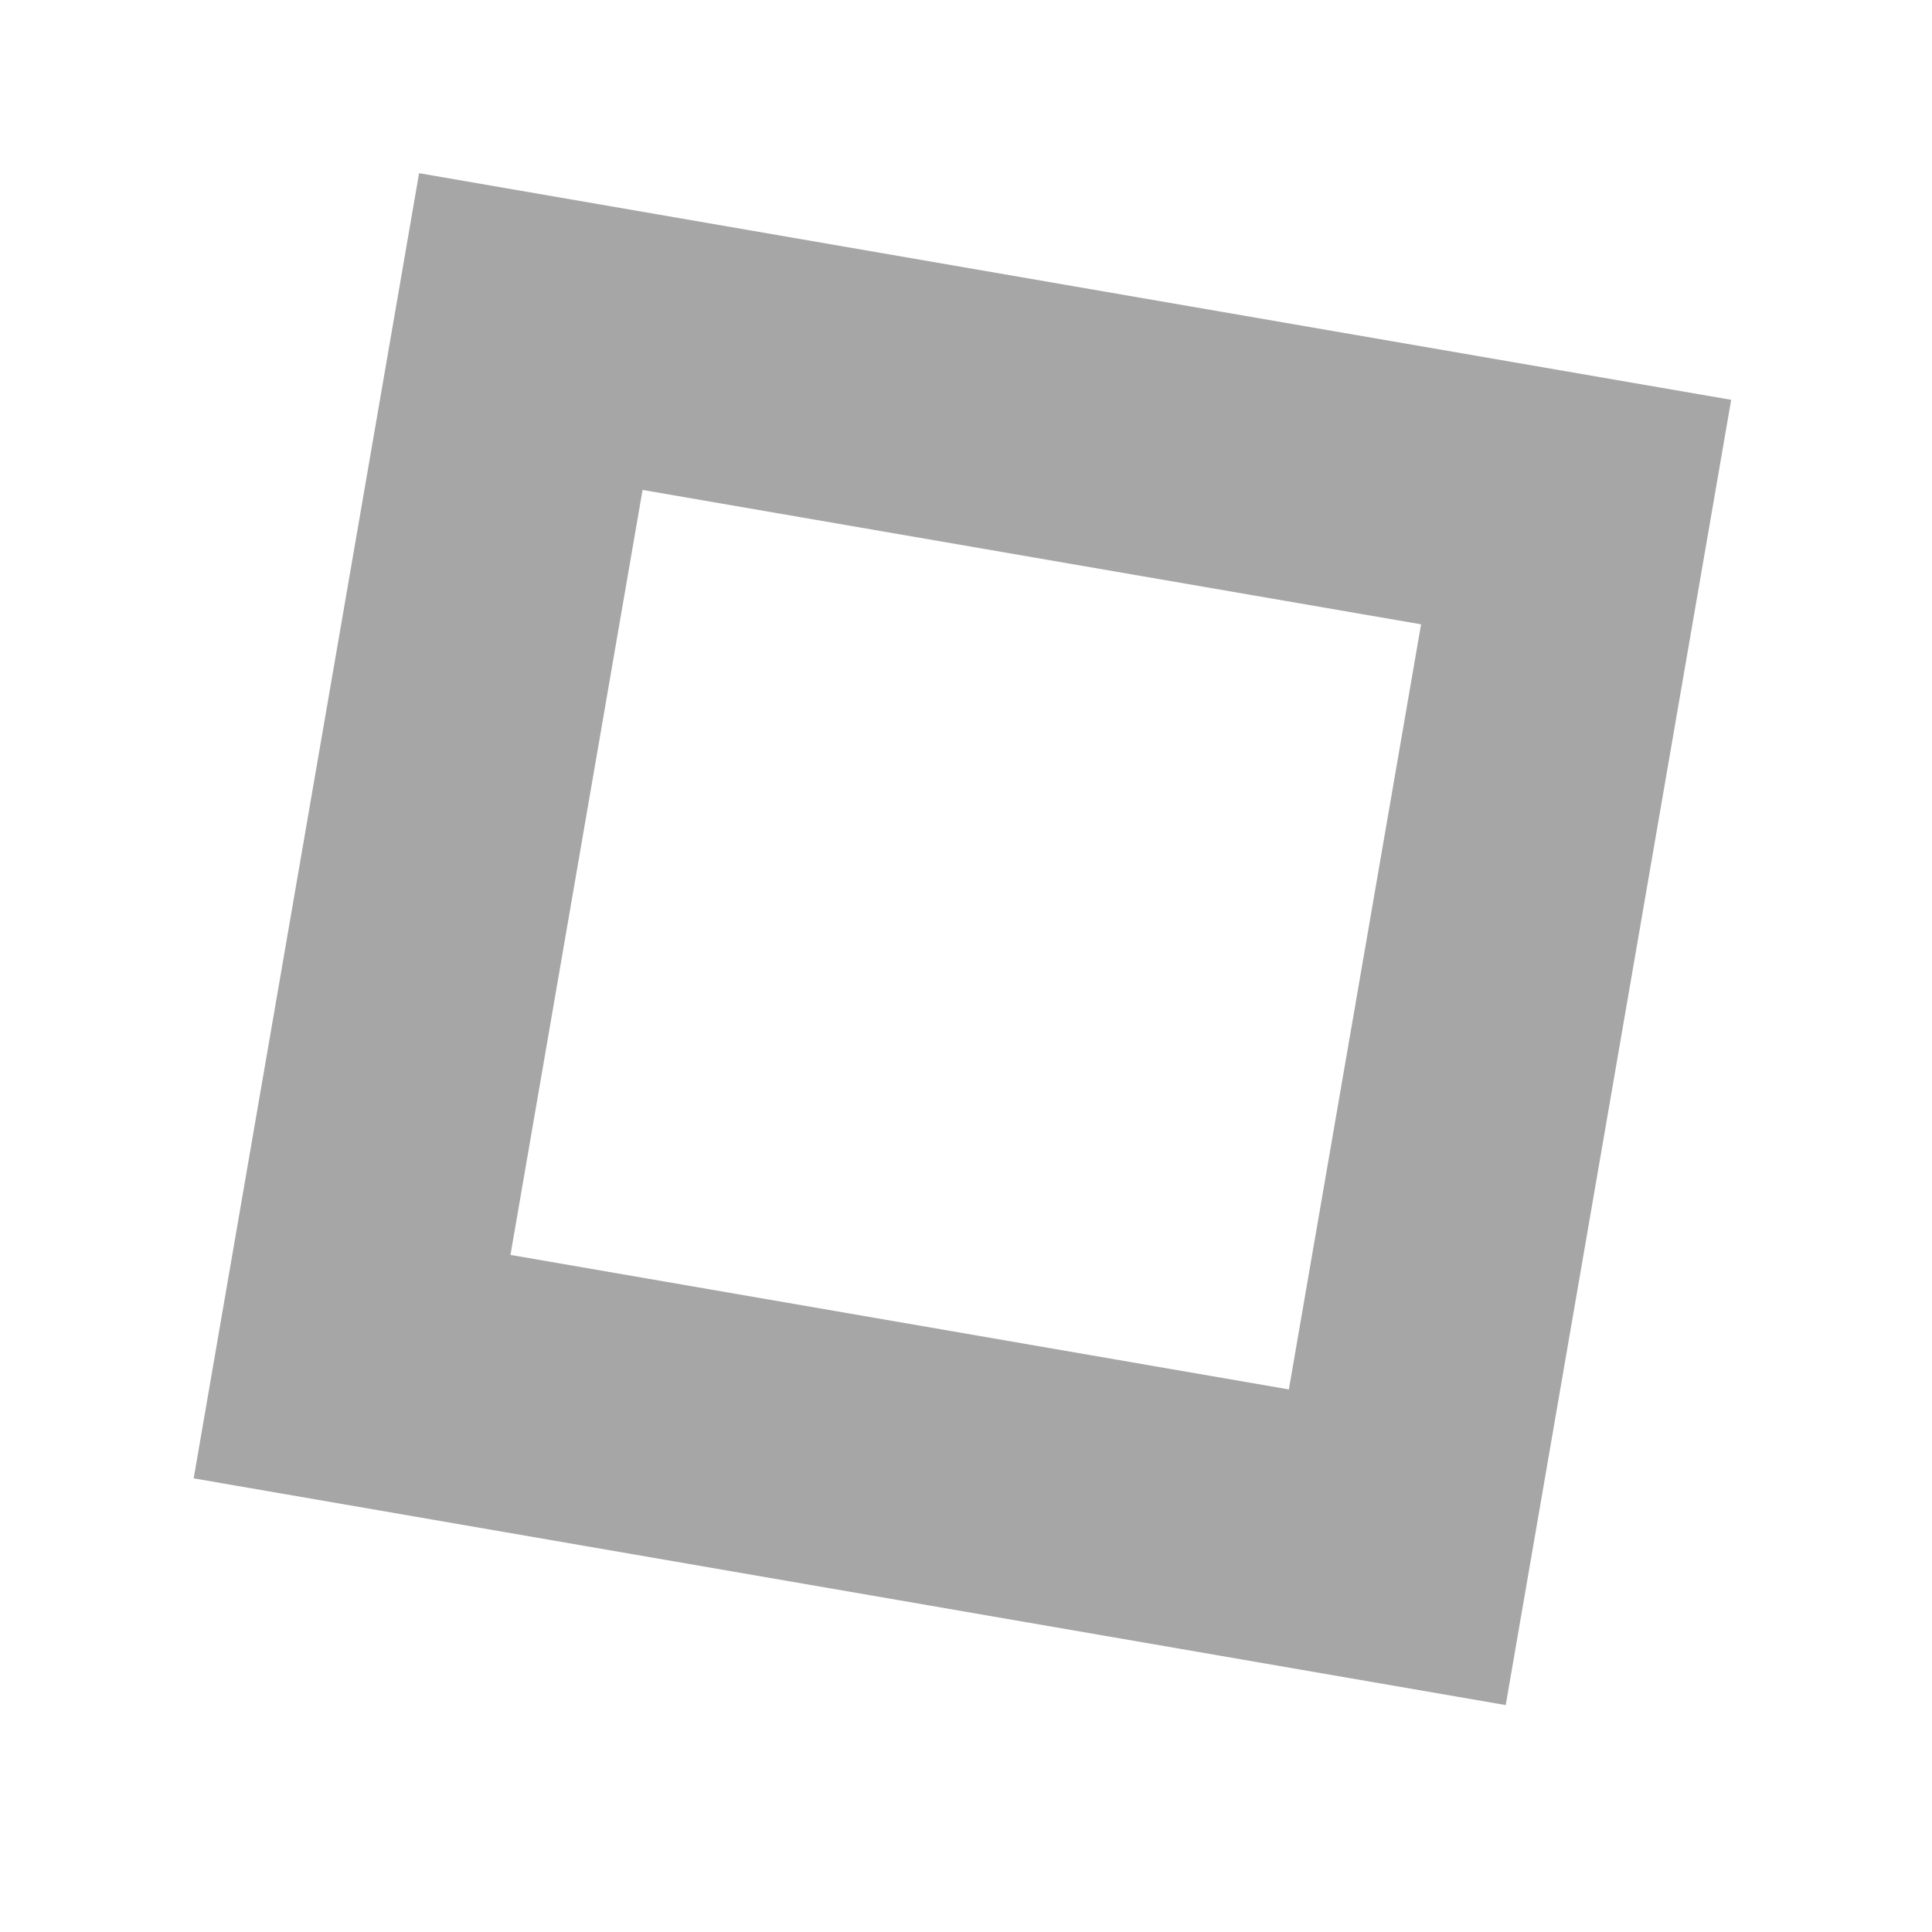
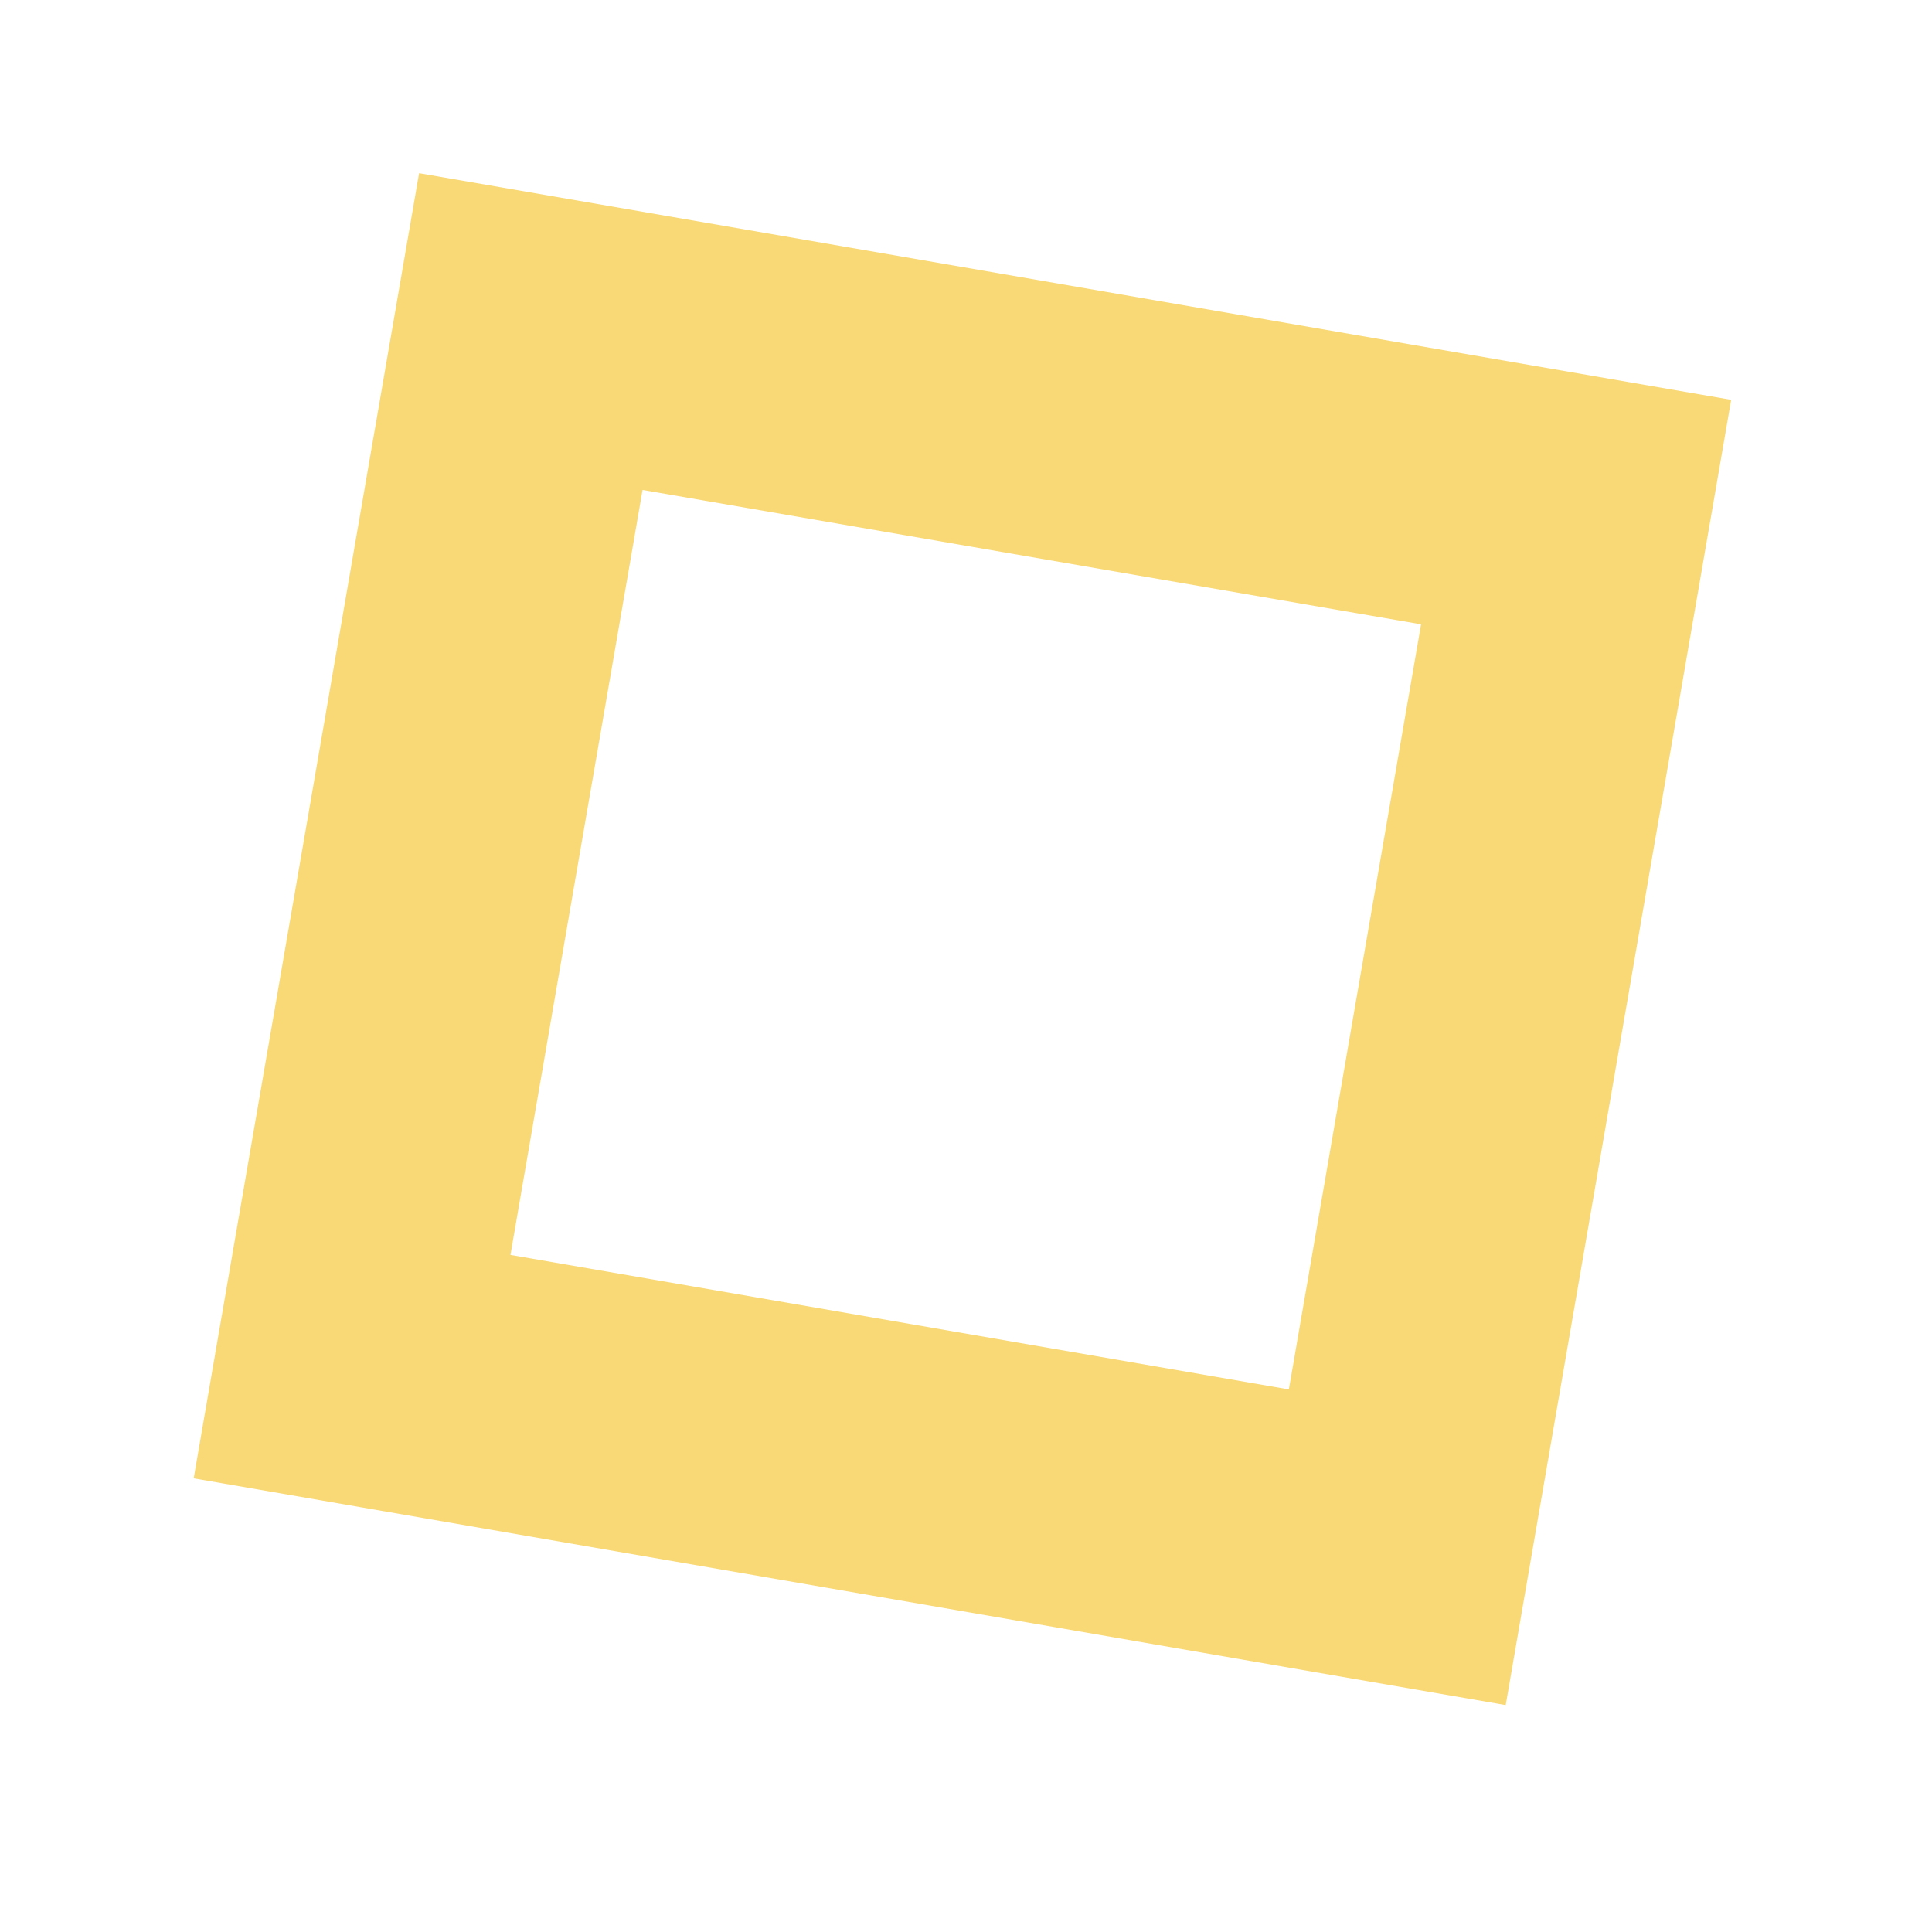
<svg xmlns="http://www.w3.org/2000/svg" width="48" zoomAndPan="magnify" viewBox="0 0 36 36" height="48" preserveAspectRatio="xMidYMid meet" version="1.0">
  <defs>
    <clipPath id="0cc8e9be68">
      <path d="M 3 3 L 33 3 L 33 32 L 3 32 Z M 3 3 " clip-rule="nonzero" />
    </clipPath>
    <clipPath id="4deea3cc08">
      <path d="M 7.809 3.223 L 32.258 7.449 L 28.035 31.898 L 3.586 27.672 Z M 7.809 3.223 " clip-rule="nonzero" />
    </clipPath>
    <clipPath id="42761bde56">
      <path d="M 7.809 3.227 L 32.391 7.473 L 28.172 31.891 L 3.59 27.645 Z M 7.809 3.227 " clip-rule="nonzero" />
    </clipPath>
    <clipPath id="aa285bd5b4">
      <path d="M 7.809 3.227 L 32.383 7.469 L 28.18 31.793 L 3.609 27.547 Z M 7.809 3.227 " clip-rule="nonzero" />
    </clipPath>
  </defs>
  <g clip-path="url(#0cc8e9be68)">
    <g clip-path="url(#4deea3cc08)">
      <g clip-path="url(#42761bde56)">
        <g clip-path="url(#aa285bd5b4)">
-           <path stroke-linecap="butt" transform="matrix(0.719078, 0.124227, -0.124227, 0.719078, 7.809516, 3.225461)" fill="none" stroke-linejoin="miter" d="M -0.001 0.002 L 34.173 -0.003 L 34.172 33.825 L 0.002 33.823 Z M -0.001 0.002 " stroke="#a6a6a6" stroke-width="14" stroke-opacity="1" stroke-miterlimit="4" />
+           <path stroke-linecap="butt" transform="matrix(0.719078, 0.124227, -0.124227, 0.719078, 7.809516, 3.225461)" fill="none" stroke-linejoin="miter" d="M -0.001 0.002 L 34.173 -0.003 L 34.172 33.825 L 0.002 33.823 Z M -0.001 0.002 " stroke="#f9d976" stroke-width="14" stroke-opacity="1" stroke-miterlimit="4" />
        </g>
      </g>
    </g>
  </g>
</svg>
